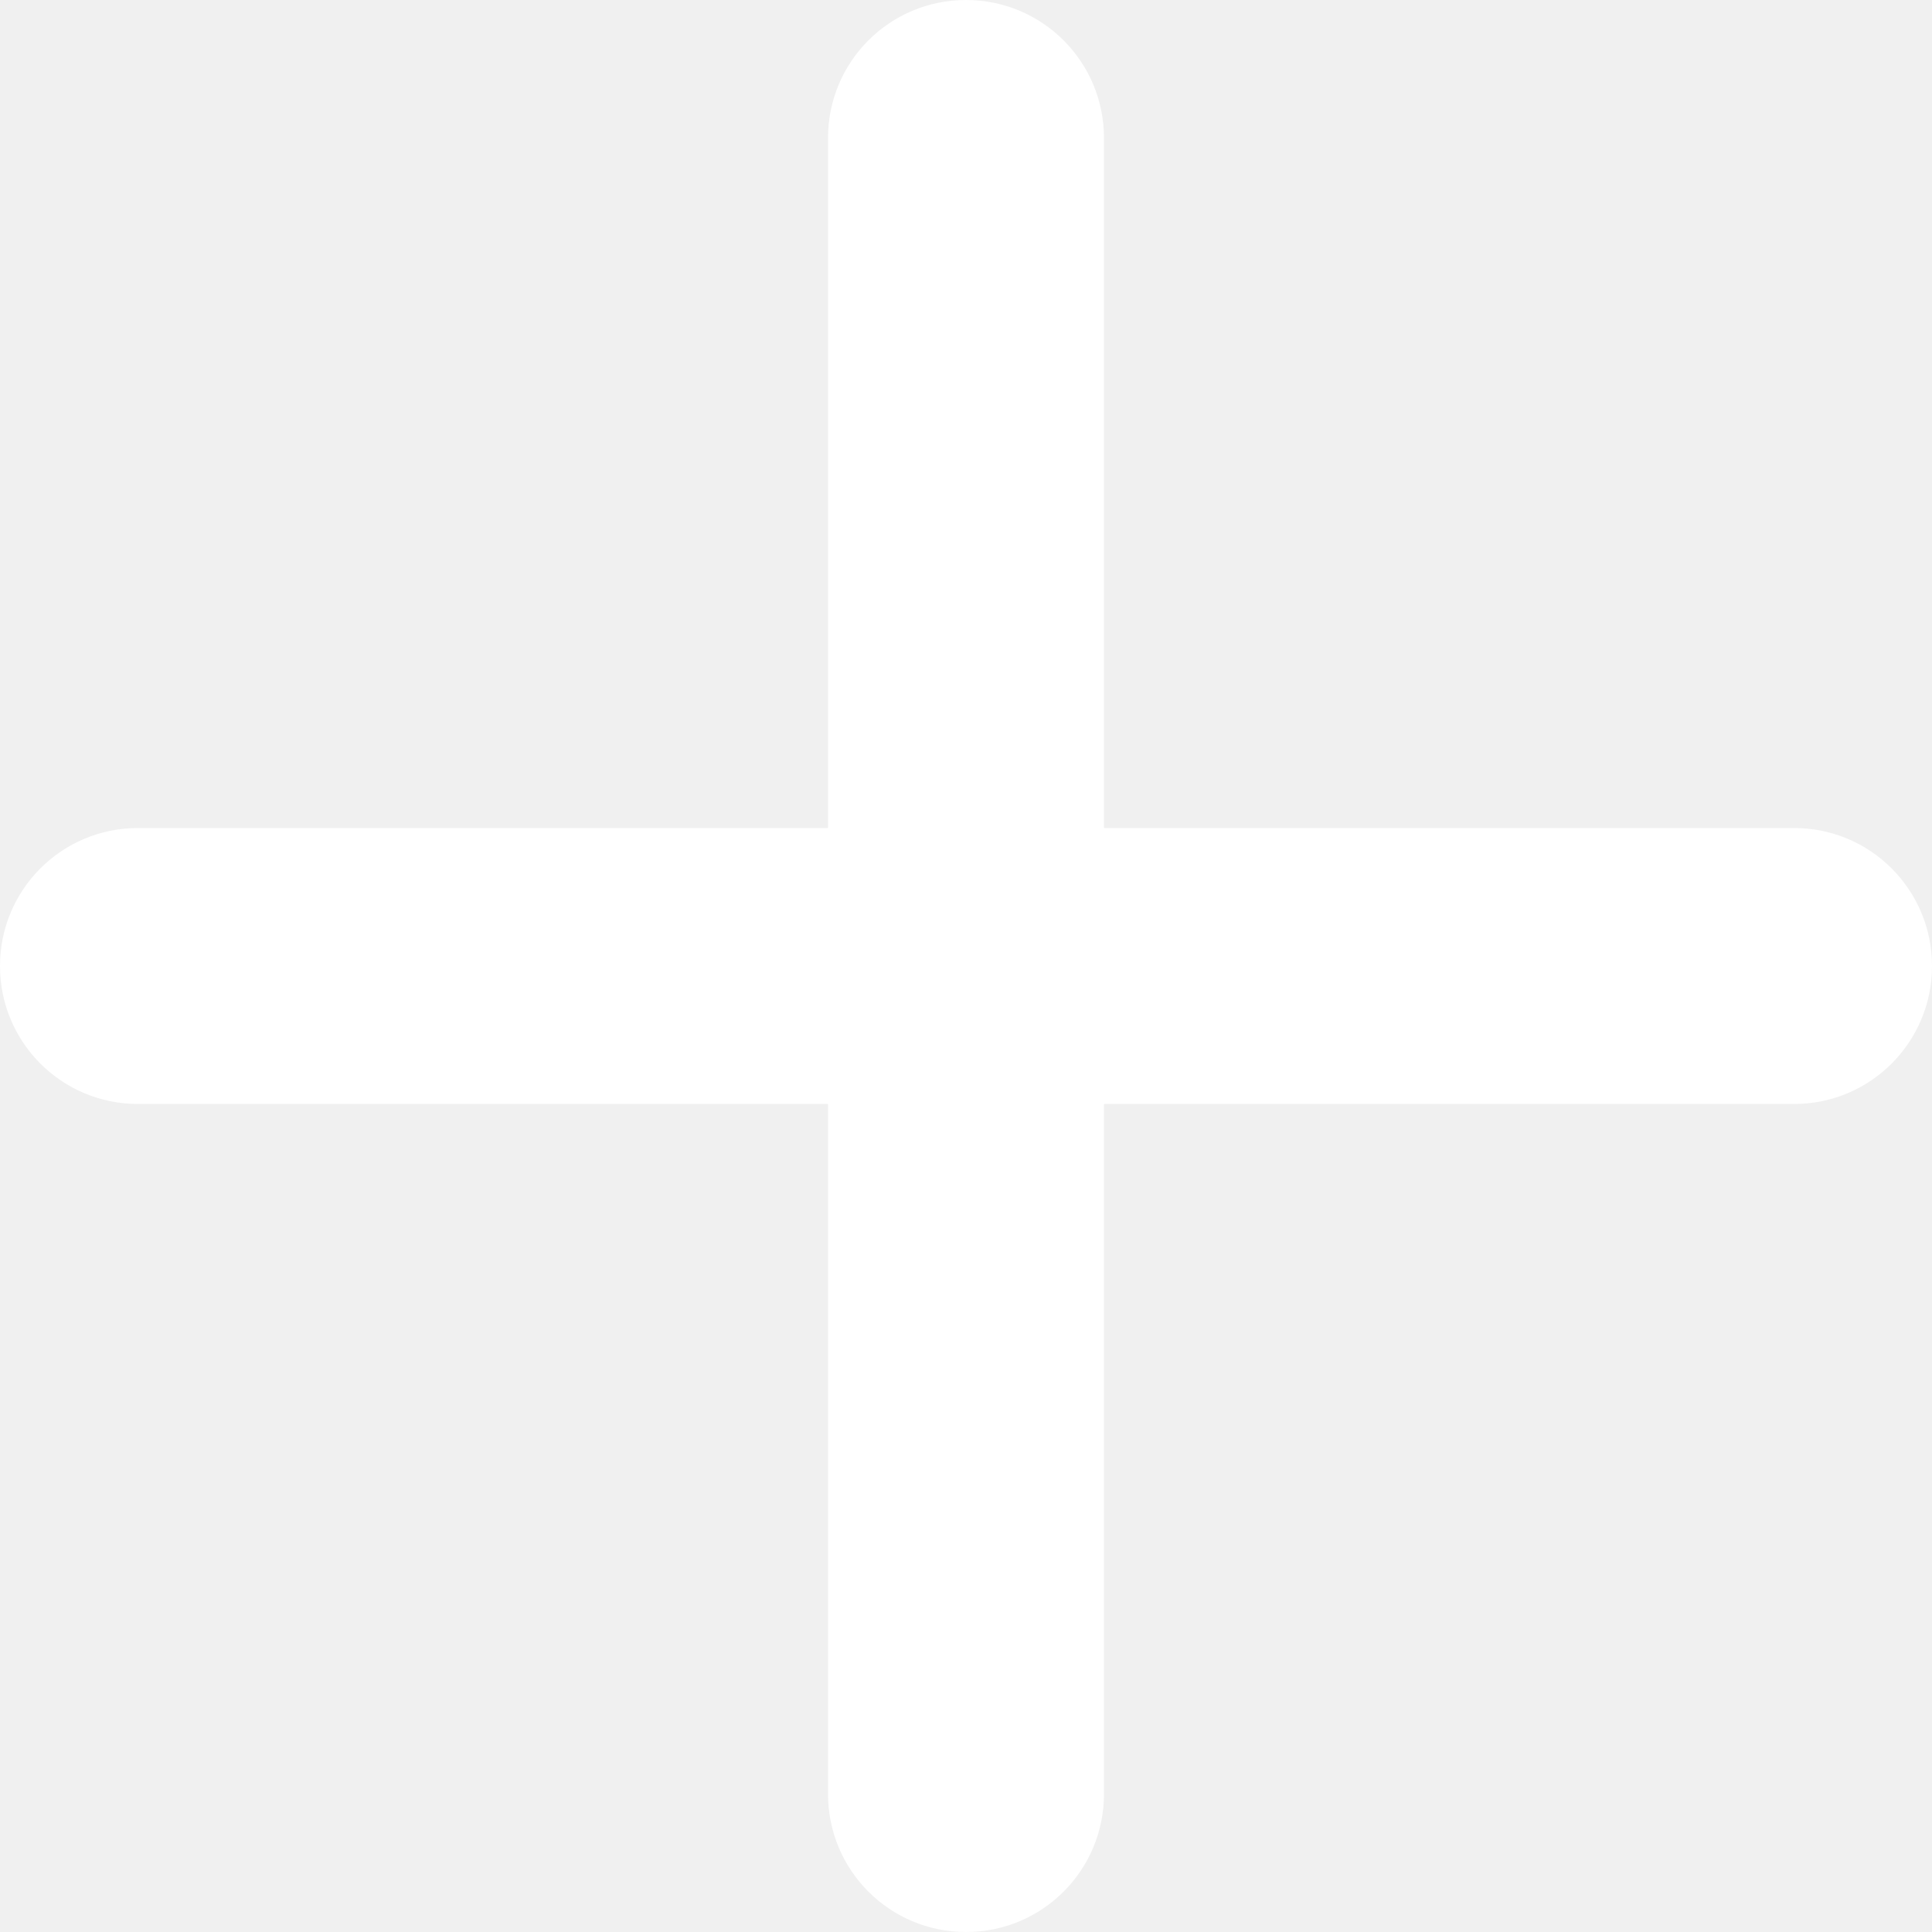
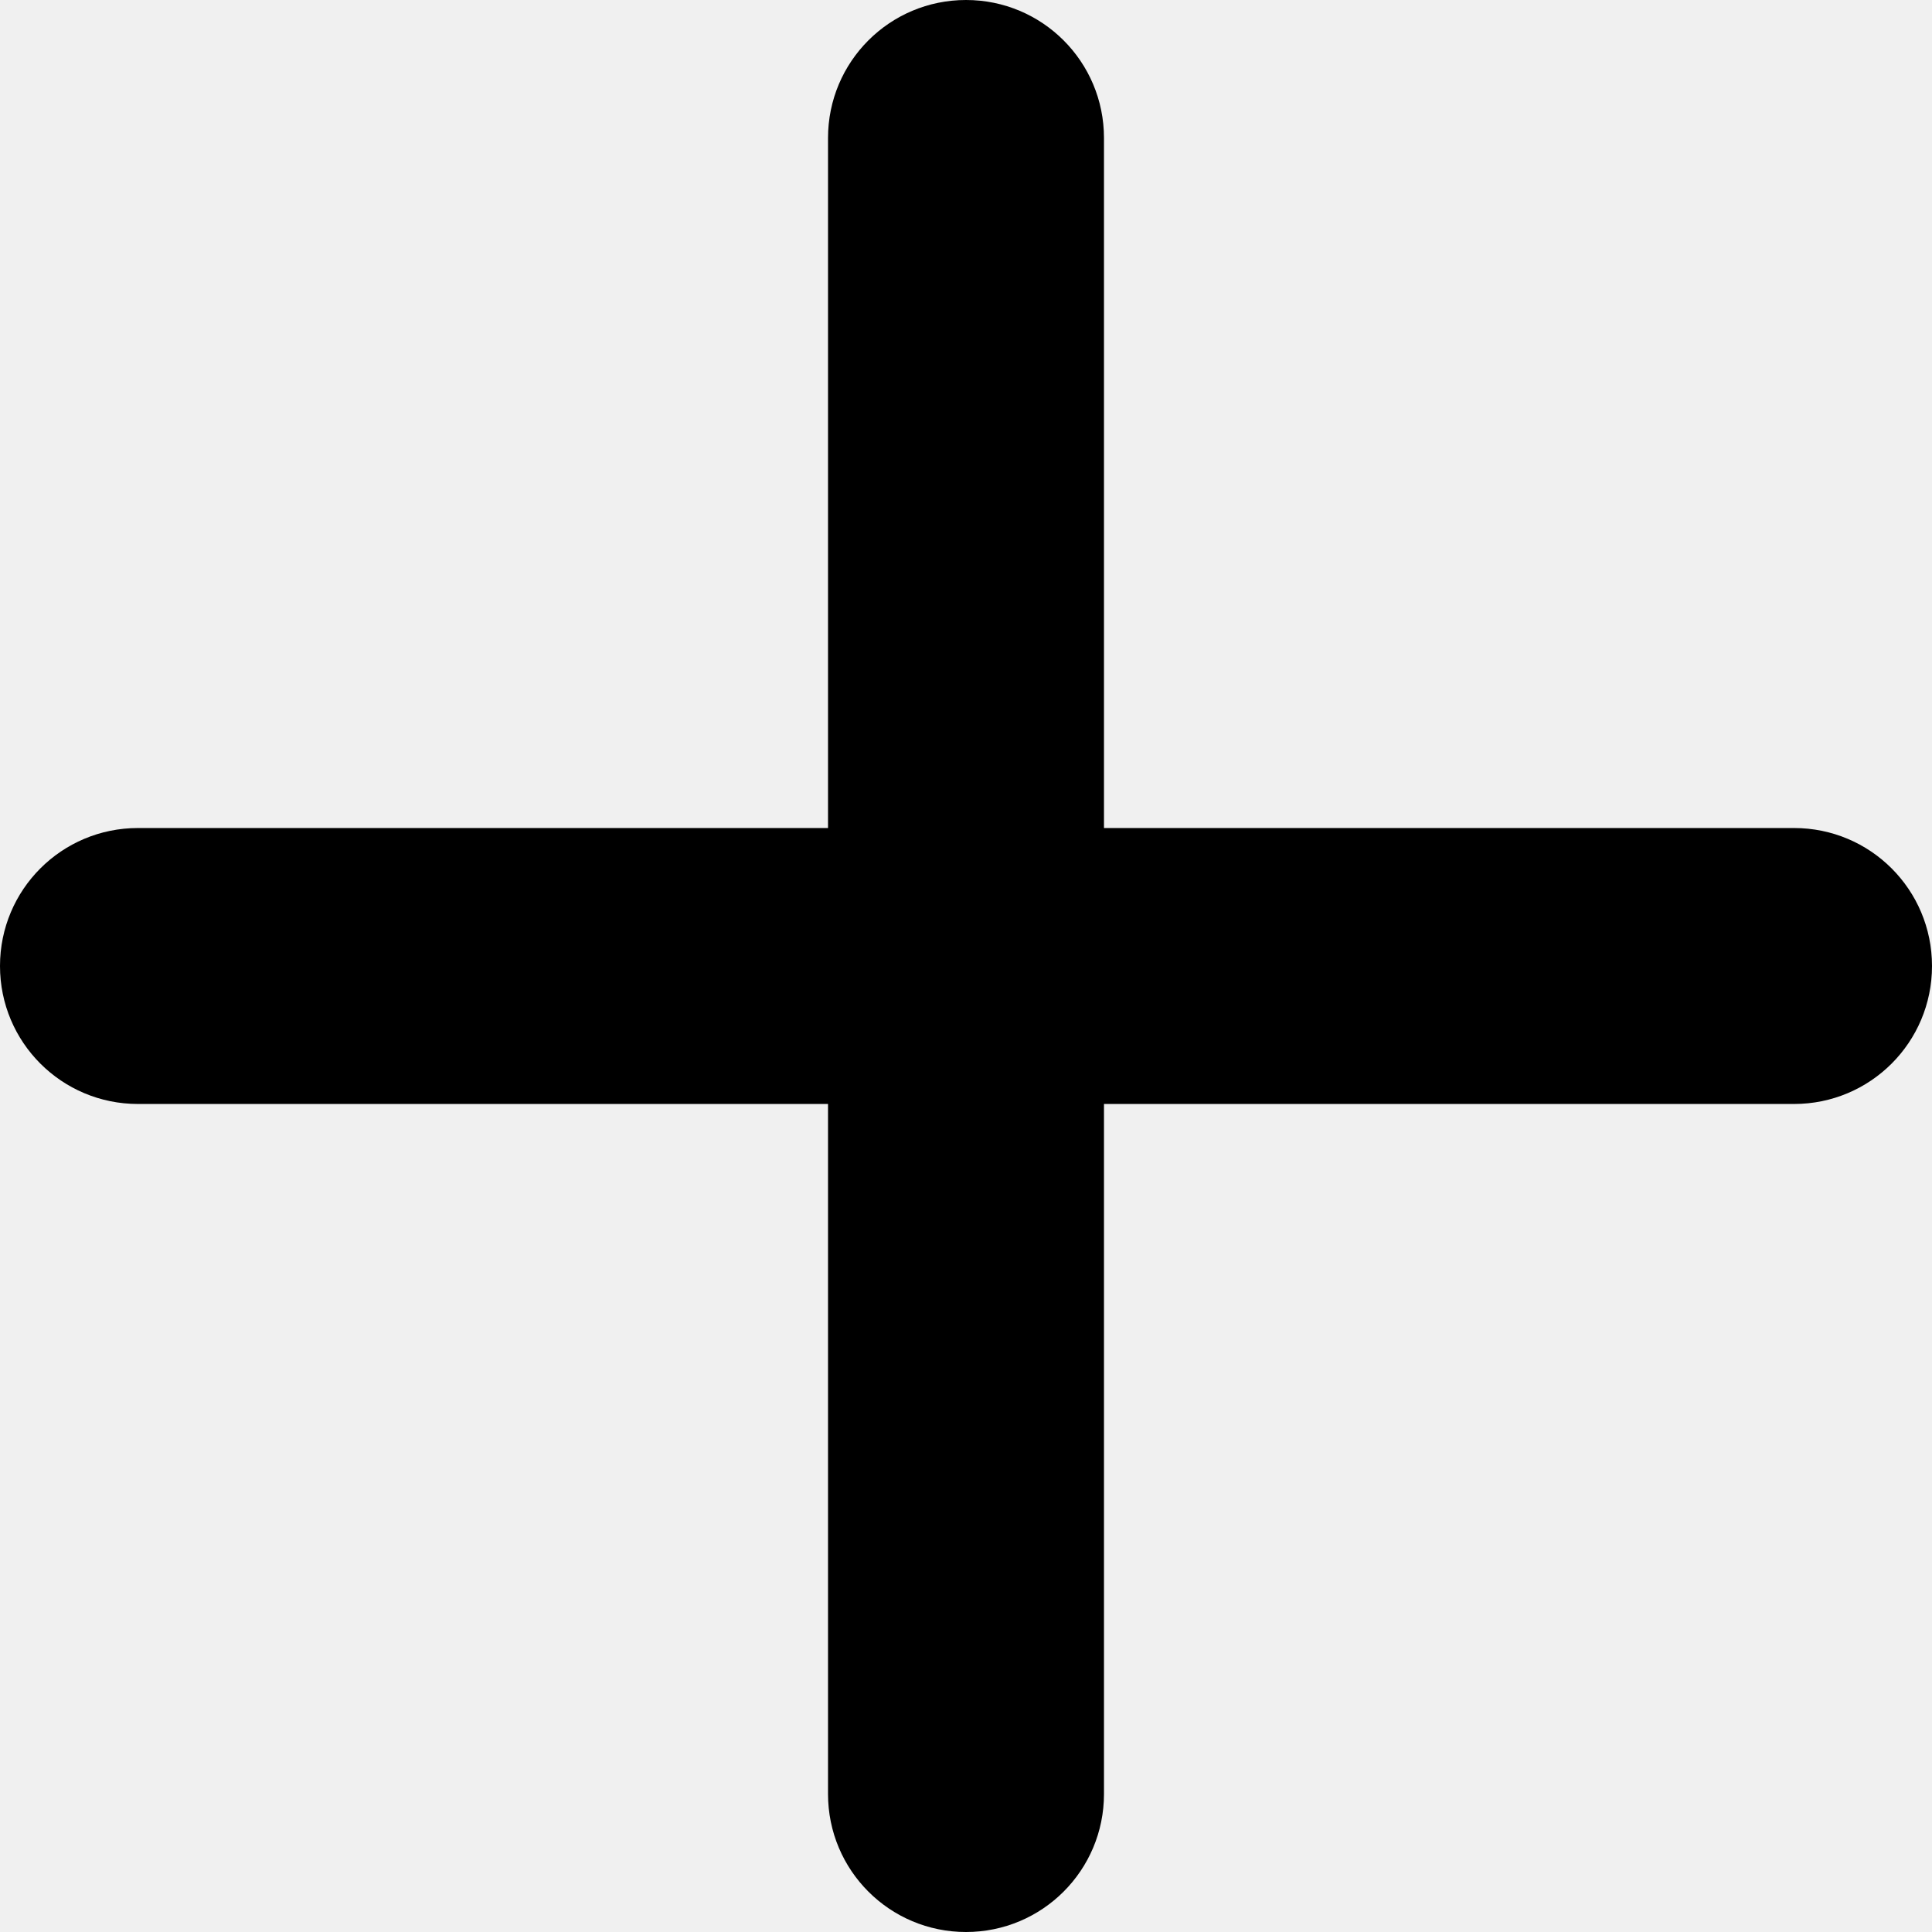
<svg xmlns="http://www.w3.org/2000/svg" width="12" height="12" viewBox="0 0 12 12" fill="none">
-   <path d="M6.857 0.857C6.857 0.383 6.474 0 6 0C5.526 0 5.143 0.383 5.143 0.857V5.143H0.857C0.383 5.143 0 5.526 0 6C0 6.474 0.383 6.857 0.857 6.857H5.143V11.143C5.143 11.617 5.526 12 6 12C6.474 12 6.857 11.617 6.857 11.143V6.857H11.143C11.617 6.857 12 6.474 12 6C12 5.526 11.617 5.143 11.143 5.143H6.857V0.857Z" fill="white" />
+   <path d="M6.857 0.857C6.857 0.383 6.474 0 6 0C5.526 0 5.143 0.383 5.143 0.857V5.143H0.857C0.383 5.143 0 5.526 0 6C0 6.474 0.383 6.857 0.857 6.857H5.143V11.143C5.143 11.617 5.526 12 6 12C6.474 12 6.857 11.617 6.857 11.143V6.857H11.143C11.617 6.857 12 6.474 12 6C12 5.526 11.617 5.143 11.143 5.143H6.857V0.857Z" fill="currentColor" />
</svg>
